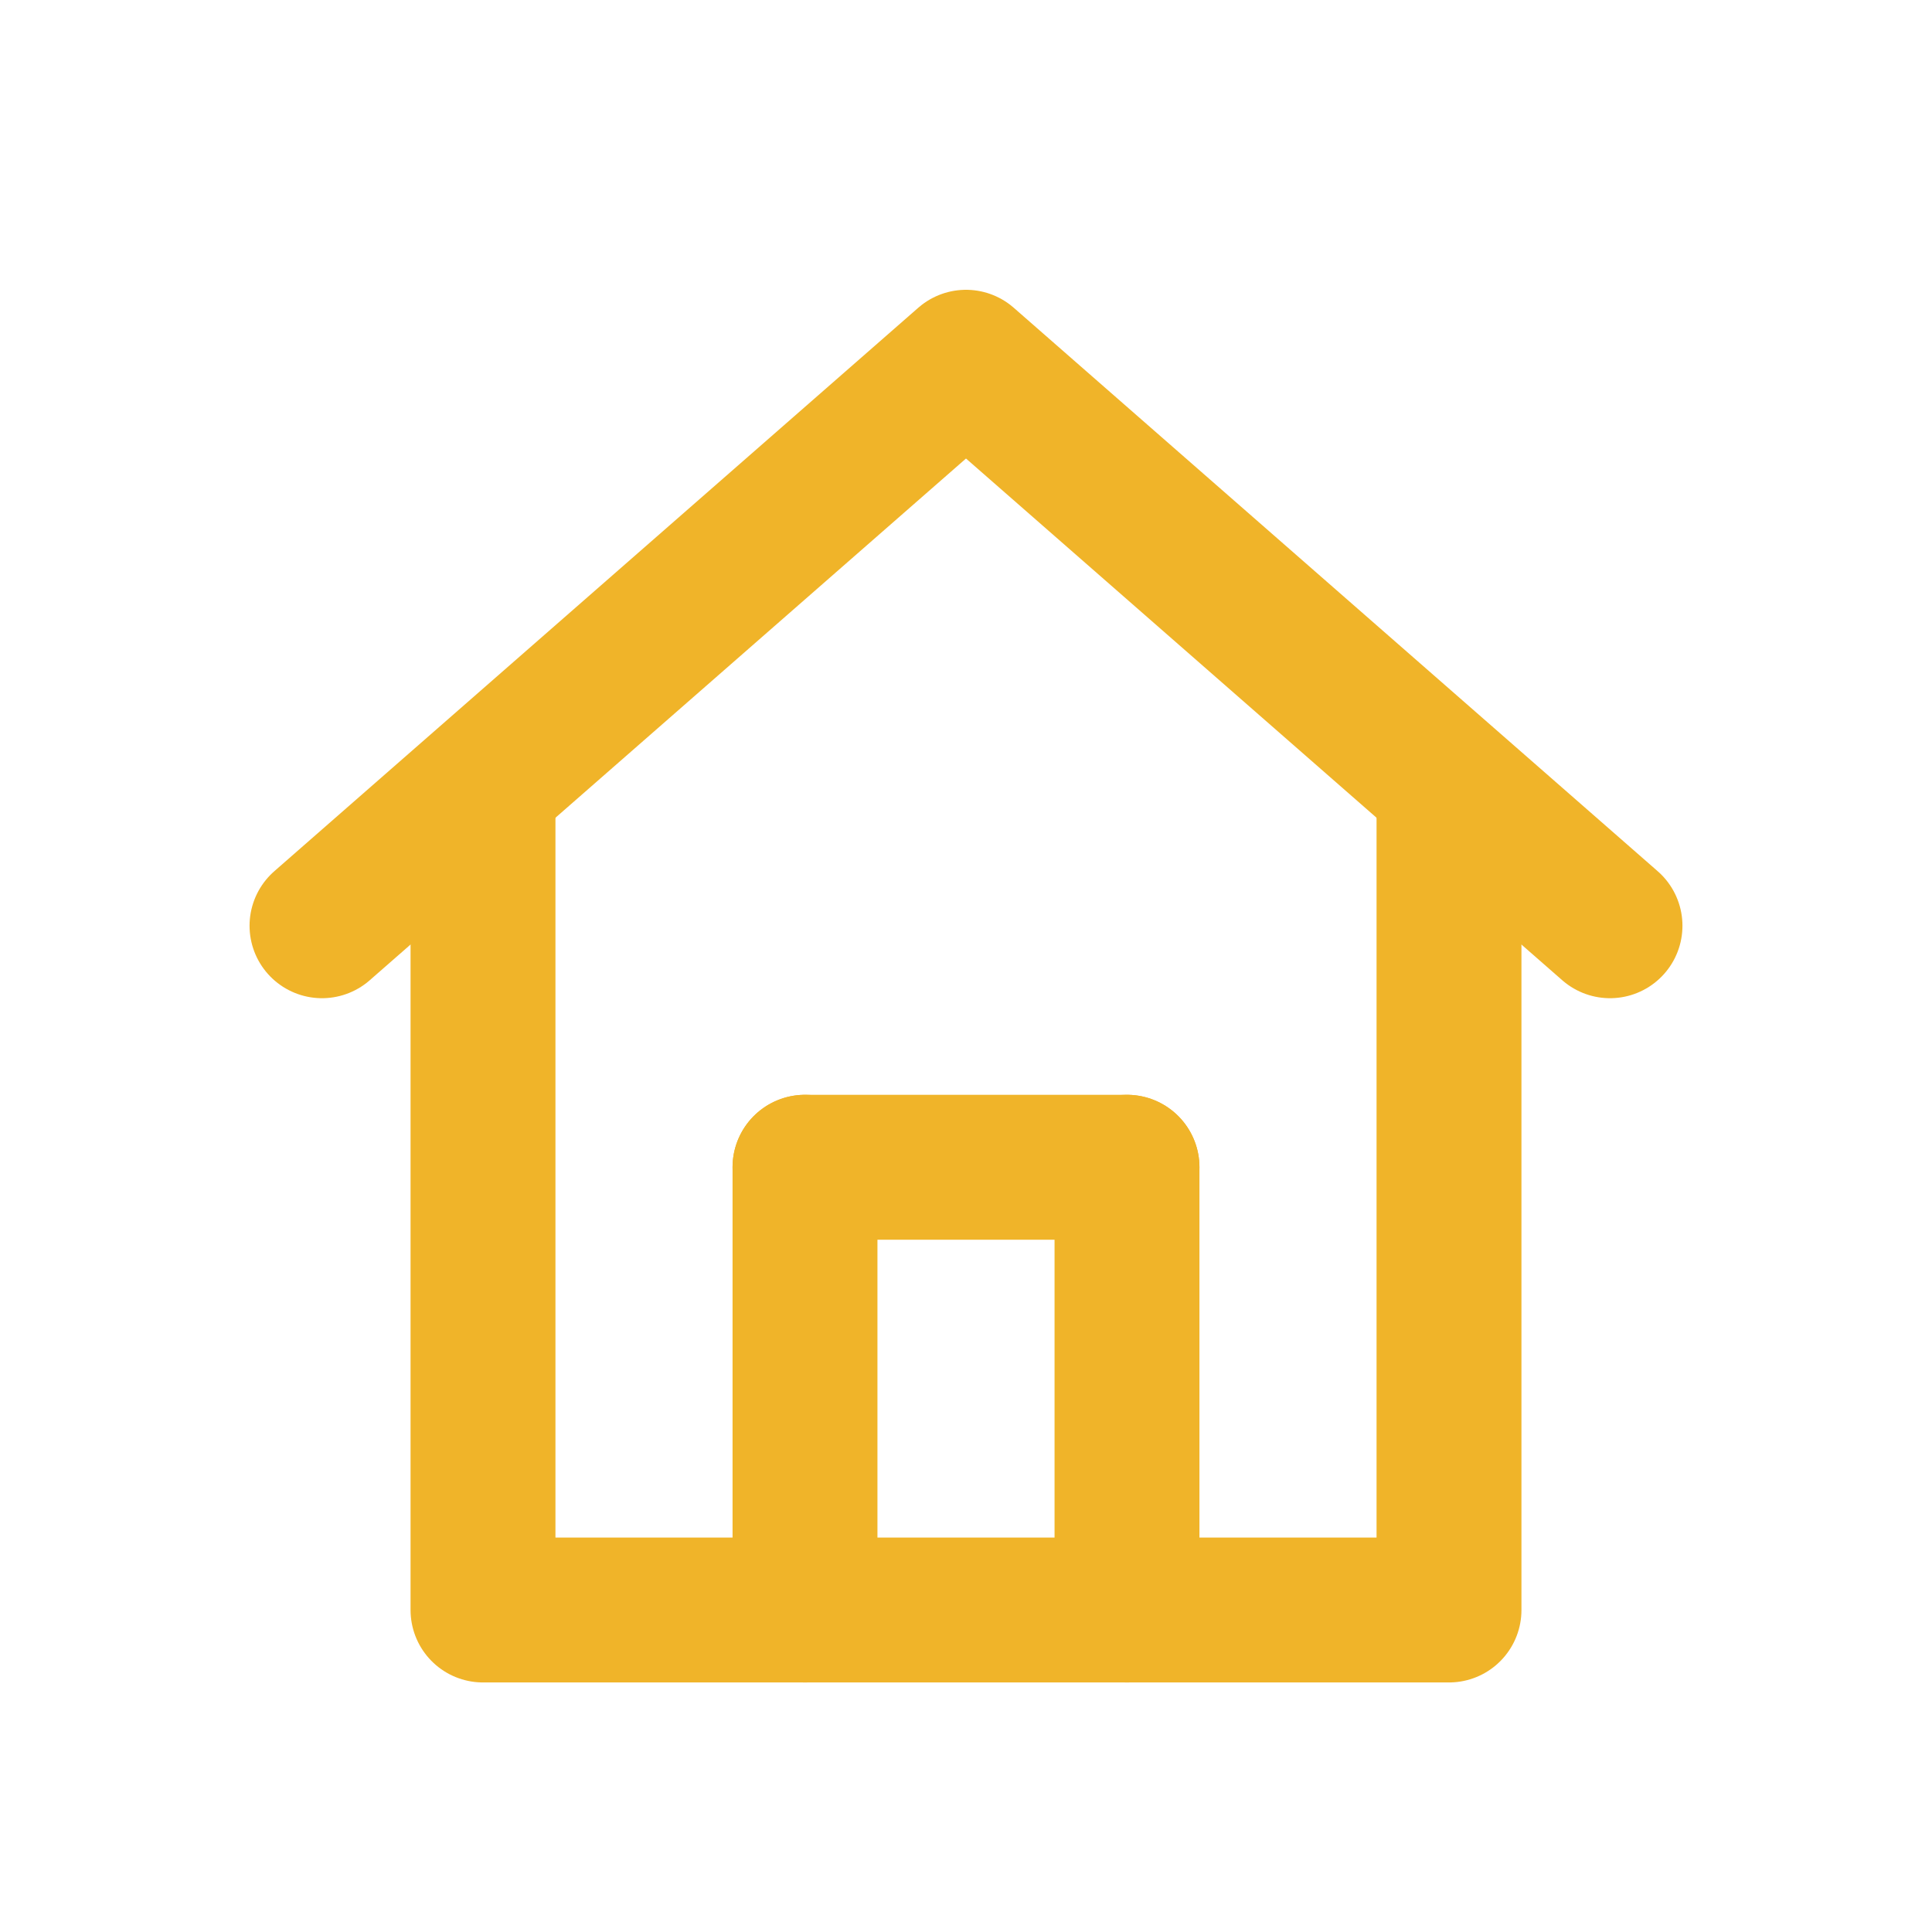
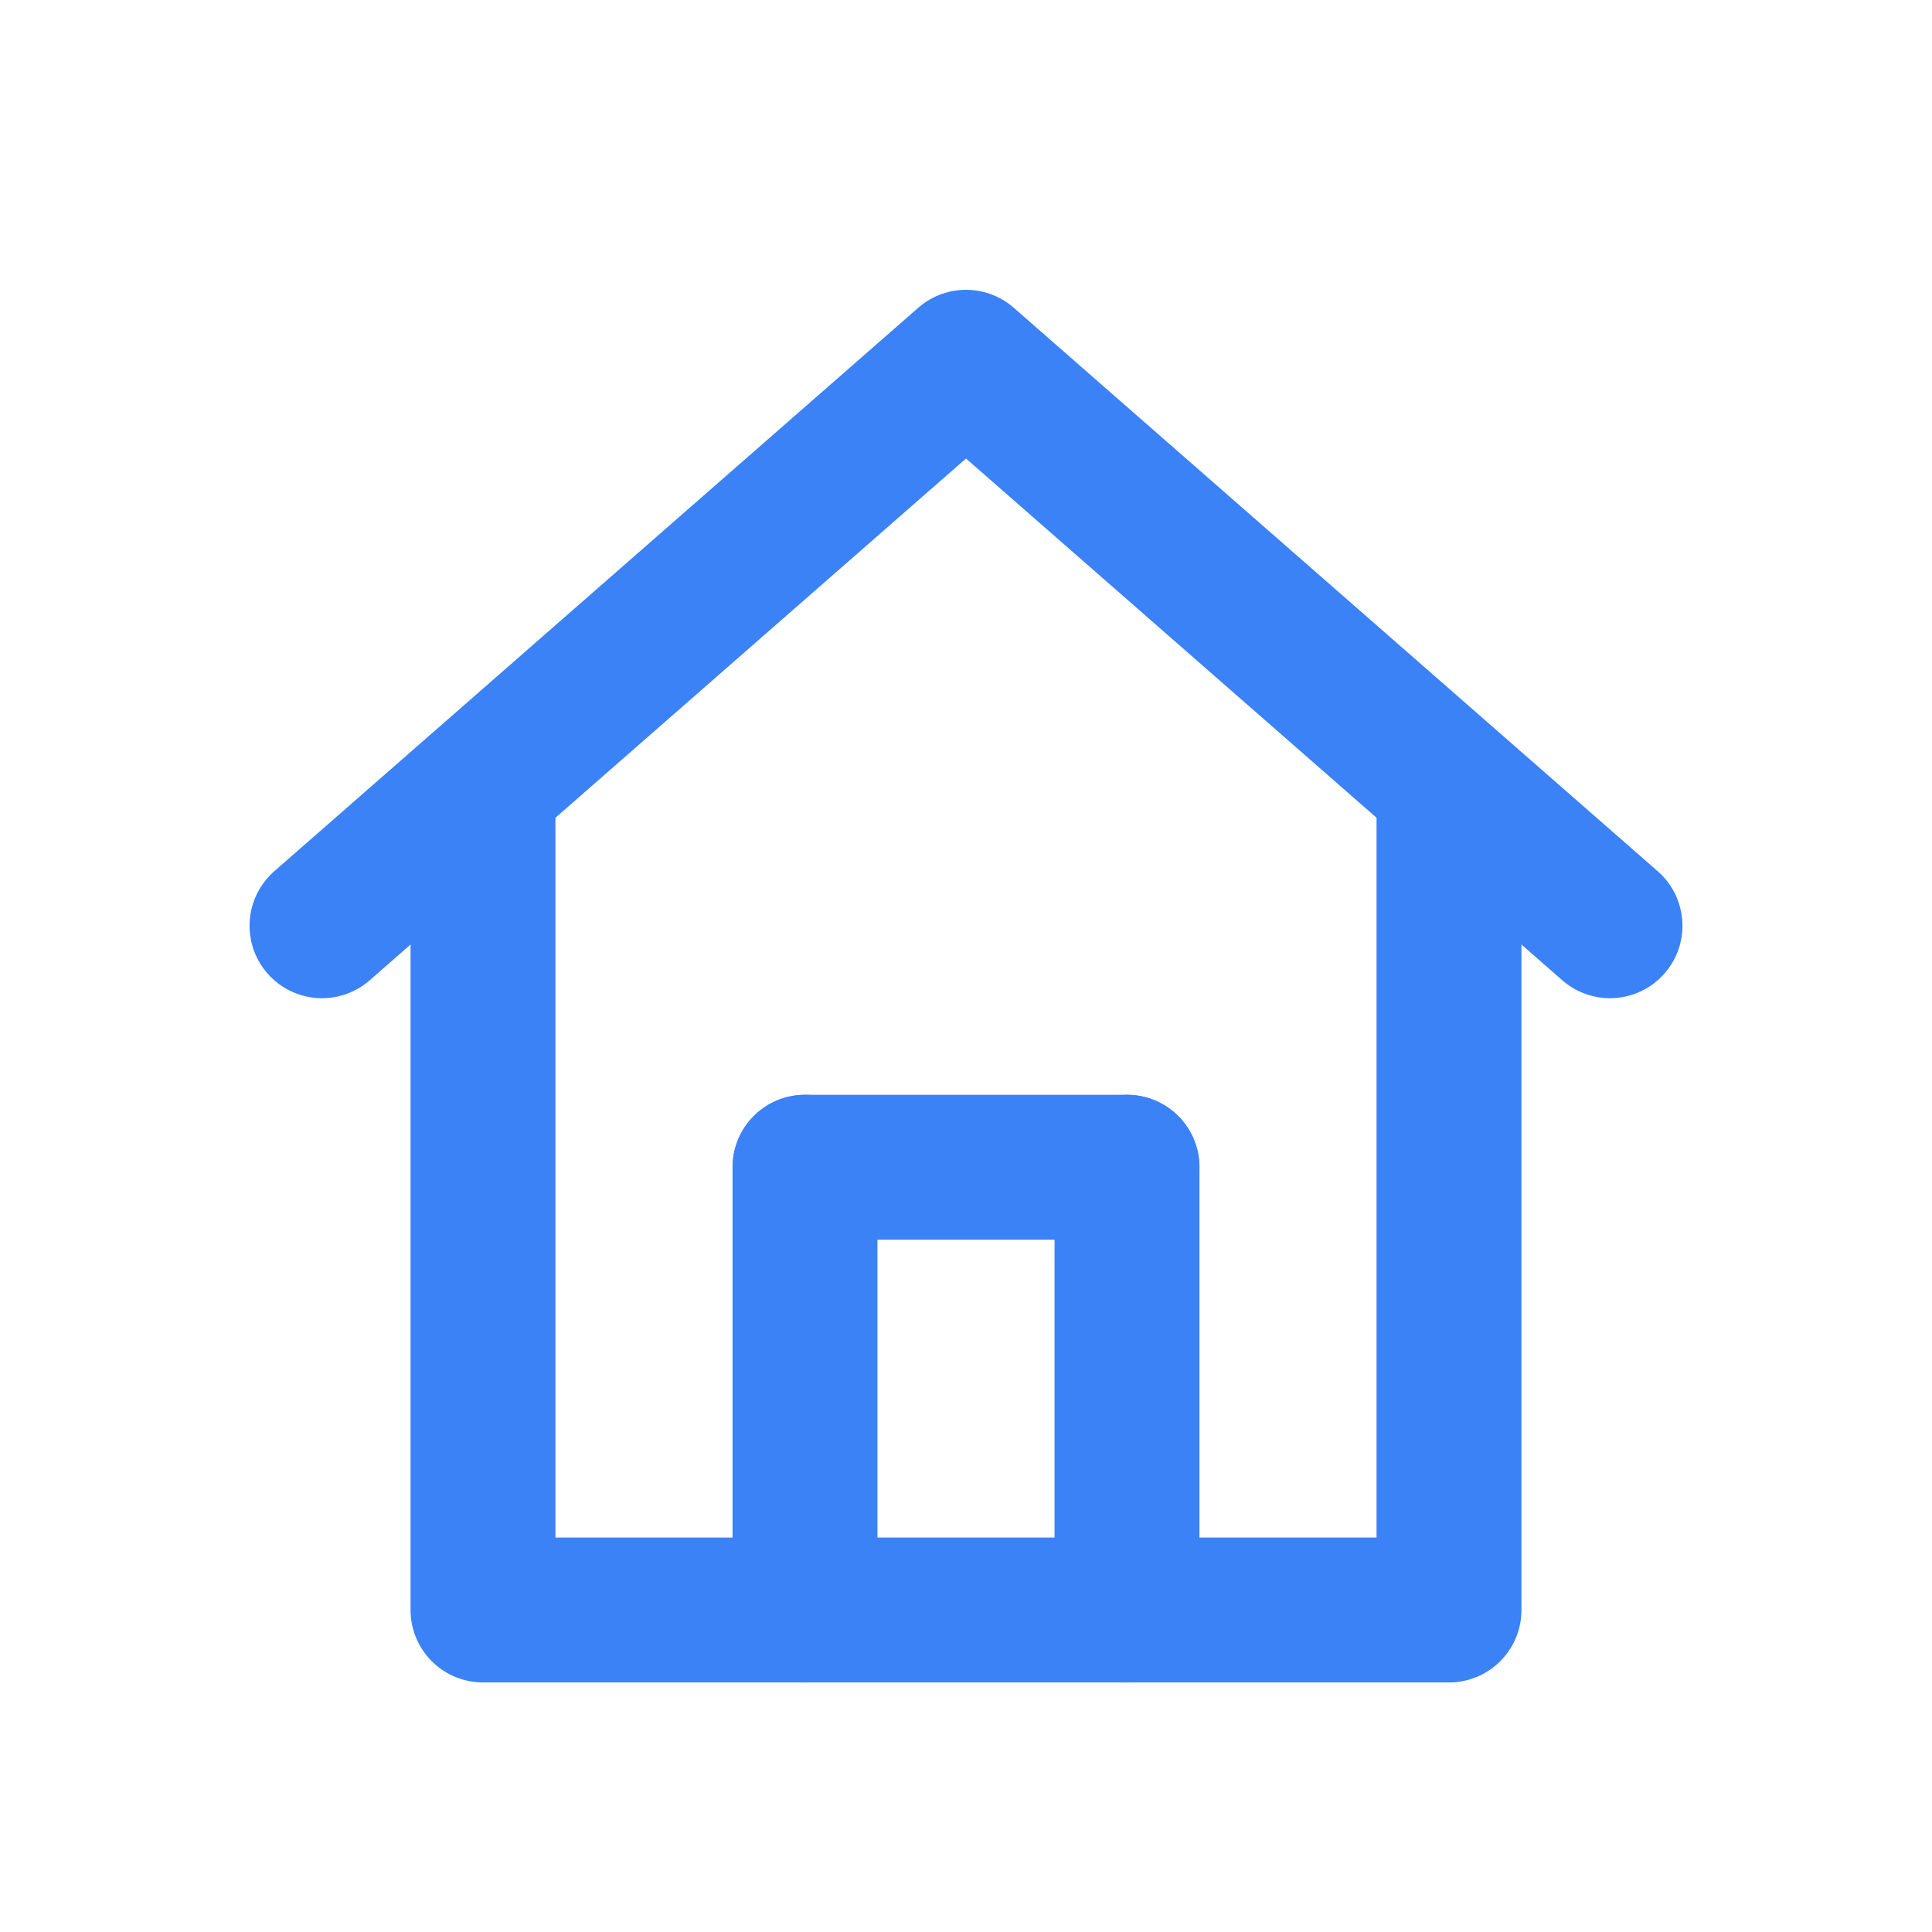
- <svg xmlns="http://www.w3.org/2000/svg" viewBox="0 0 24 24" fill="none" stroke="#f0b429" stroke-width="1.8" stroke-linecap="round" stroke-linejoin="round">
+ <svg xmlns="http://www.w3.org/2000/svg" viewBox="0 0 24 24" fill="none" stroke="#3b82f6" stroke-width="1.8" stroke-linecap="round" stroke-linejoin="round">
  <path d="M4 11.5 L12 4.5 L20 11.5" />
  <path d="M6 10 V20 H18 V10" />
  <line x1="10" y1="20" x2="10" y2="14.5" />
  <line x1="14" y1="20" x2="14" y2="14.5" />
  <line x1="10" y1="14.5" x2="14" y2="14.5" />
</svg>
